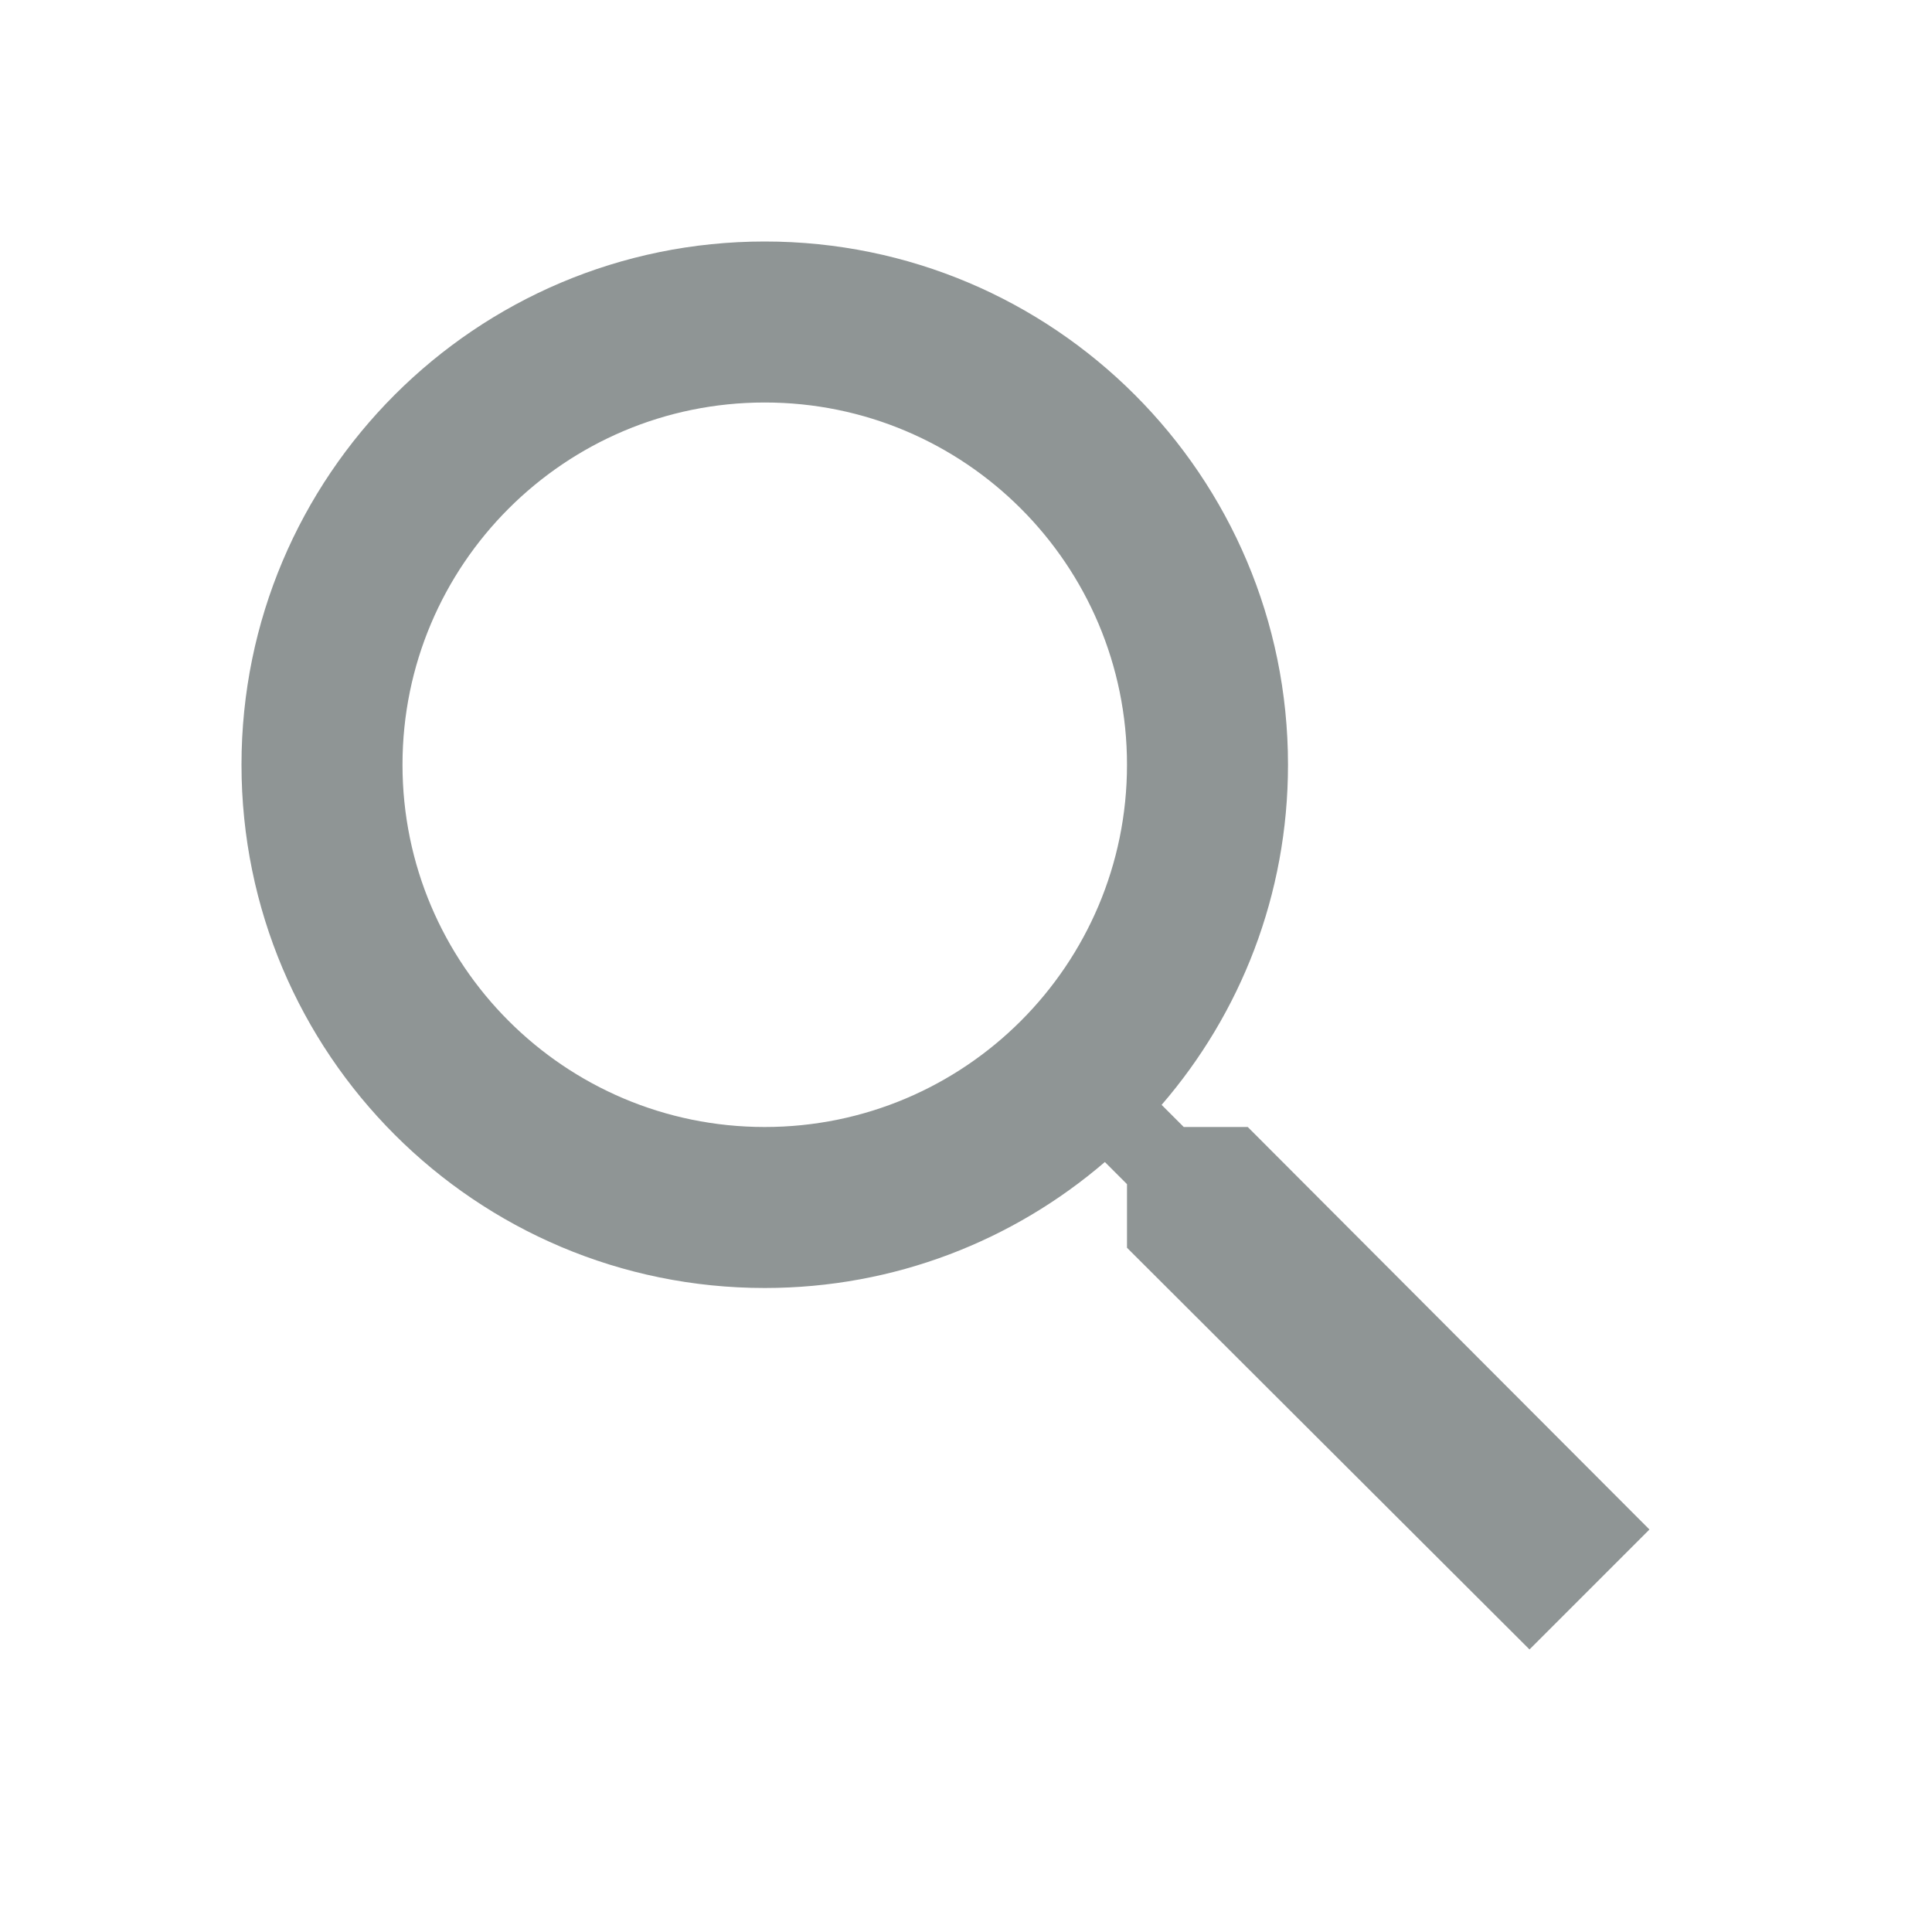
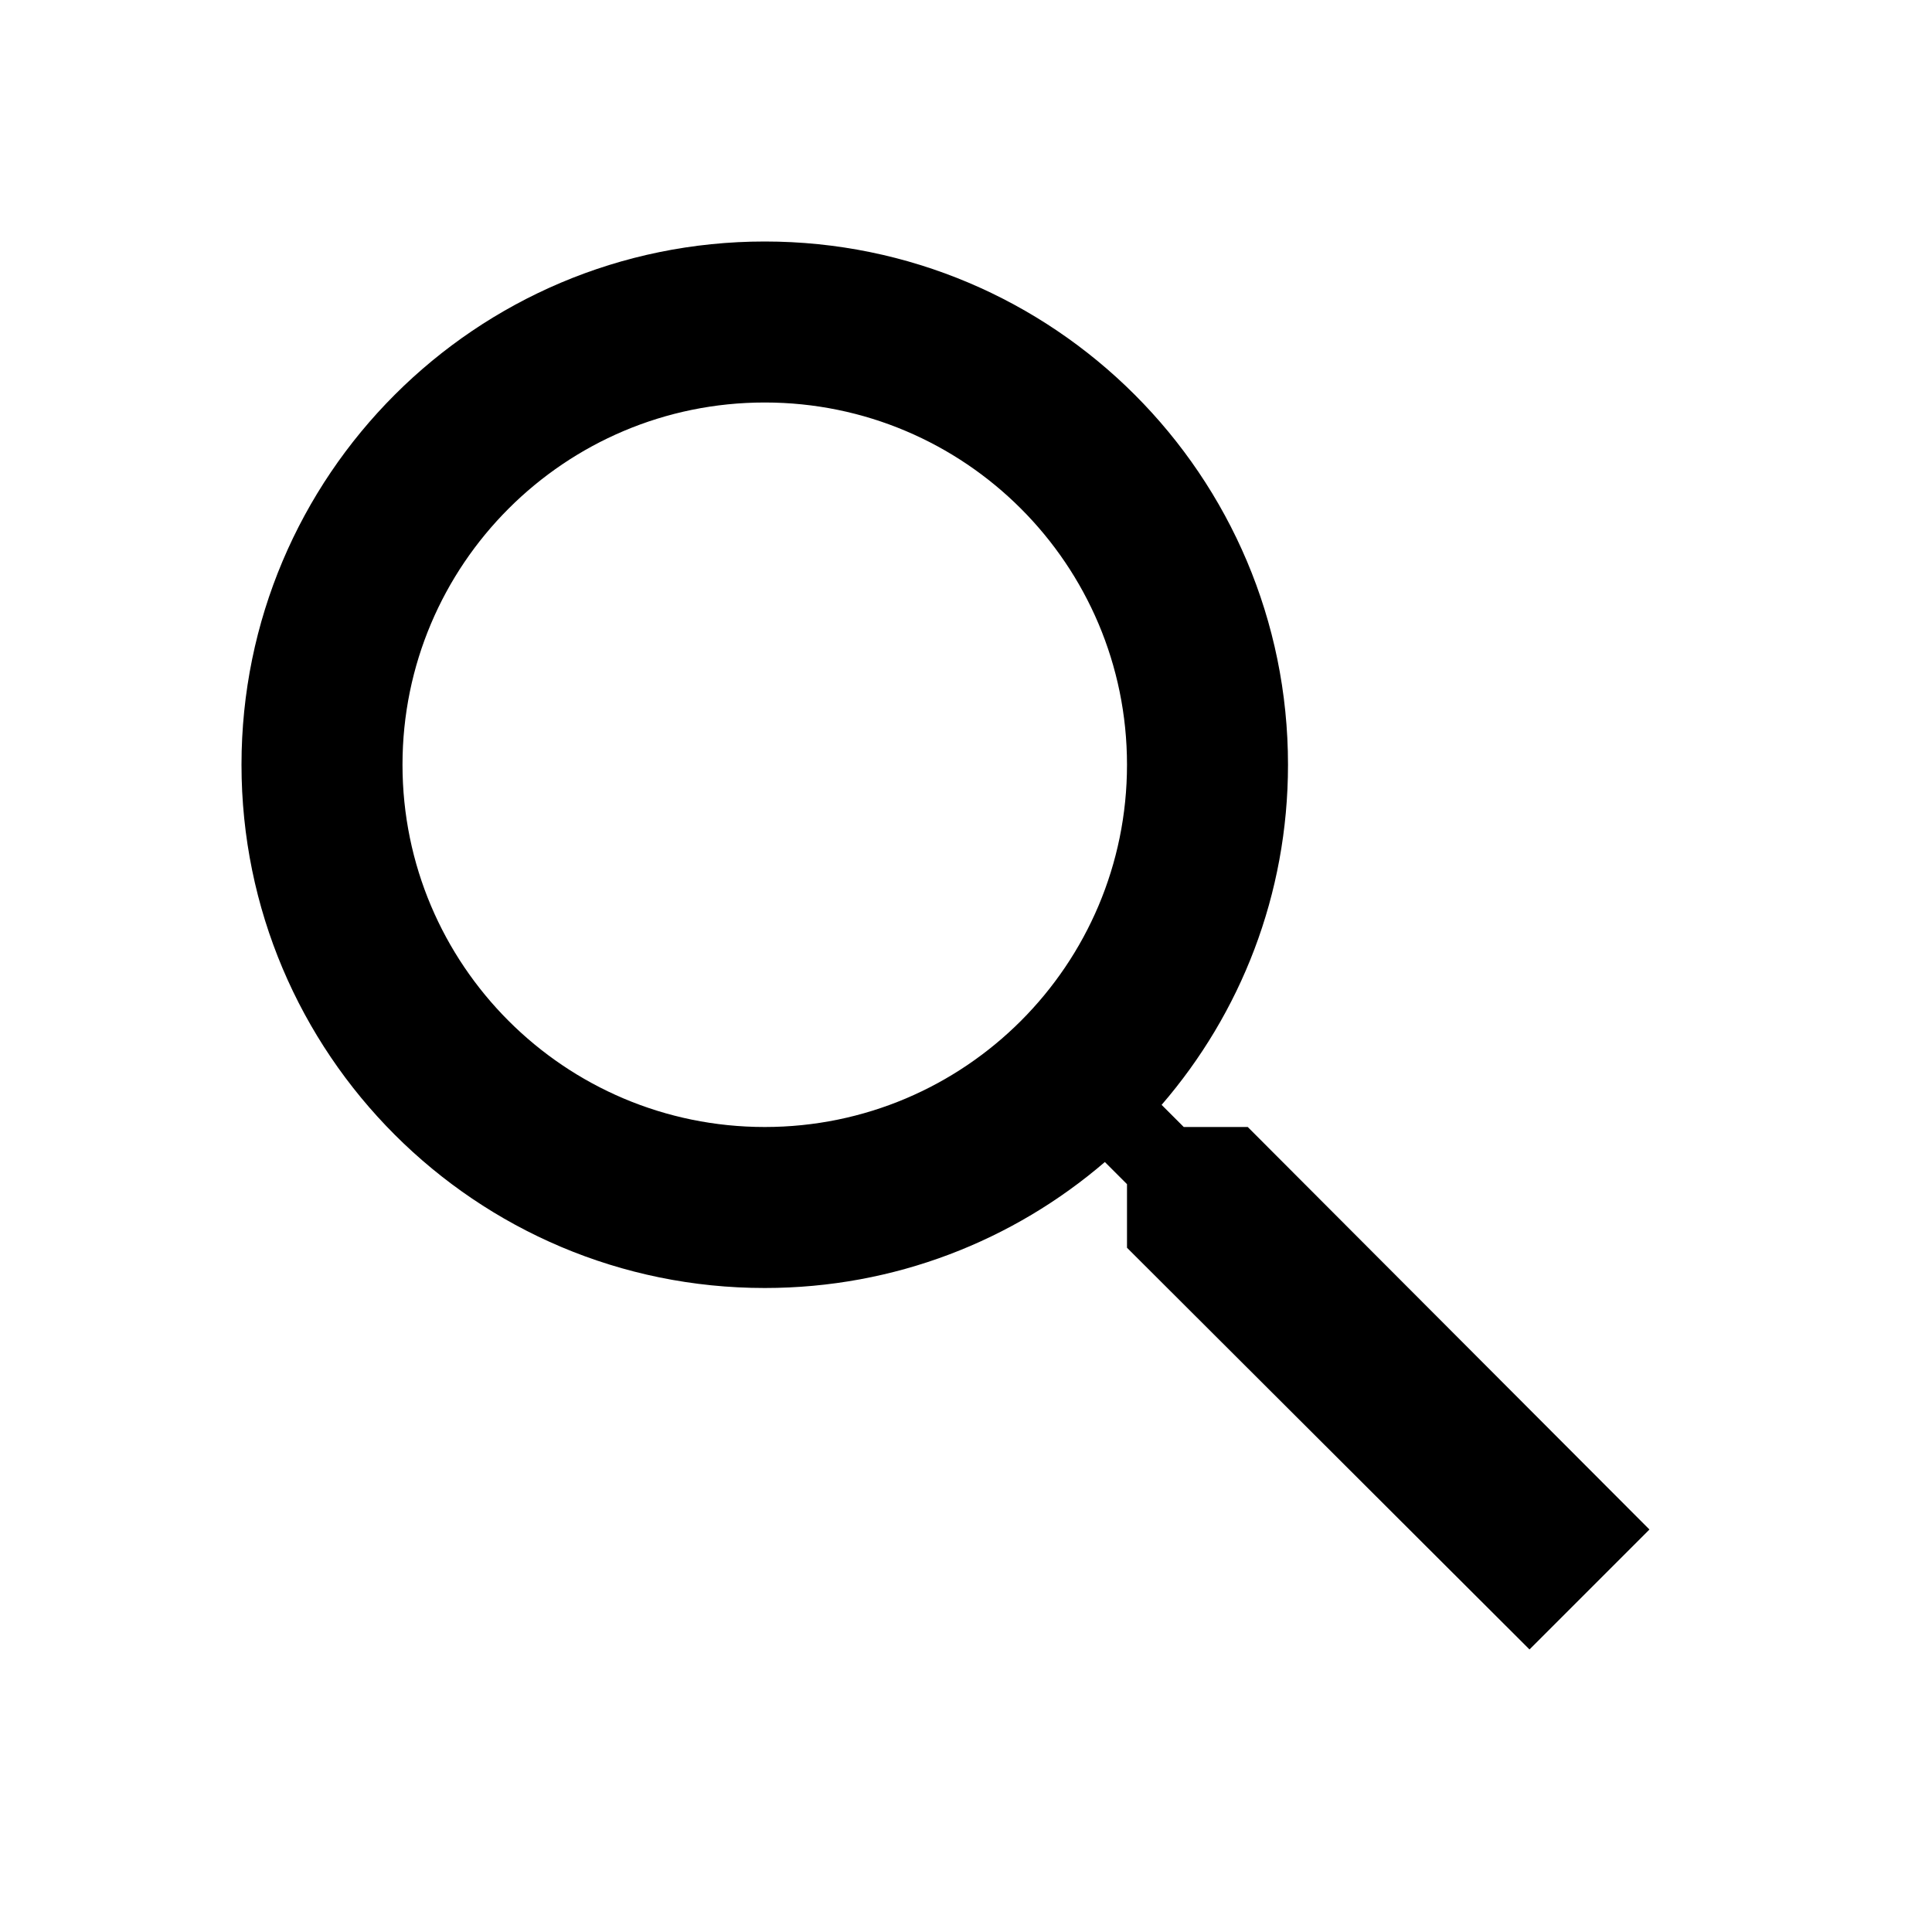
<svg xmlns="http://www.w3.org/2000/svg" height="48" viewBox="0 0 48 48" width="48">
-   <path d="M31 28h-1.59l-.55-.55c1.96-2.27 3.14-5.22 3.14-8.45 0-7.18-5.82-13-13-13s-13 5.82-13 13 5.82 13 13 13c3.23 0 6.18-1.18 8.45-3.13l.55.55v1.58l10 9.98 2.98-2.98-9.98-10zm-12 0c-4.97 0-9-4.03-9-9s4.03-9 9-9 9 4.03 9 9-4.03 9-9 9z" fill="#565e5ea8" />
+   <path d="M31 28h-1.59l-.55-.55c1.96-2.27 3.14-5.22 3.14-8.45 0-7.18-5.82-13-13-13s-13 5.82-13 13 5.82 13 13 13c3.23 0 6.18-1.18 8.45-3.13l.55.55v1.58l10 9.98 2.98-2.98-9.98-10zm-12 0c-4.97 0-9-4.03-9-9s4.03-9 9-9 9 4.03 9 9-4.03 9-9 9z" fill="#gray" />
  <path d="M0 0h48v48h-48z" fill="none" />
</svg>
